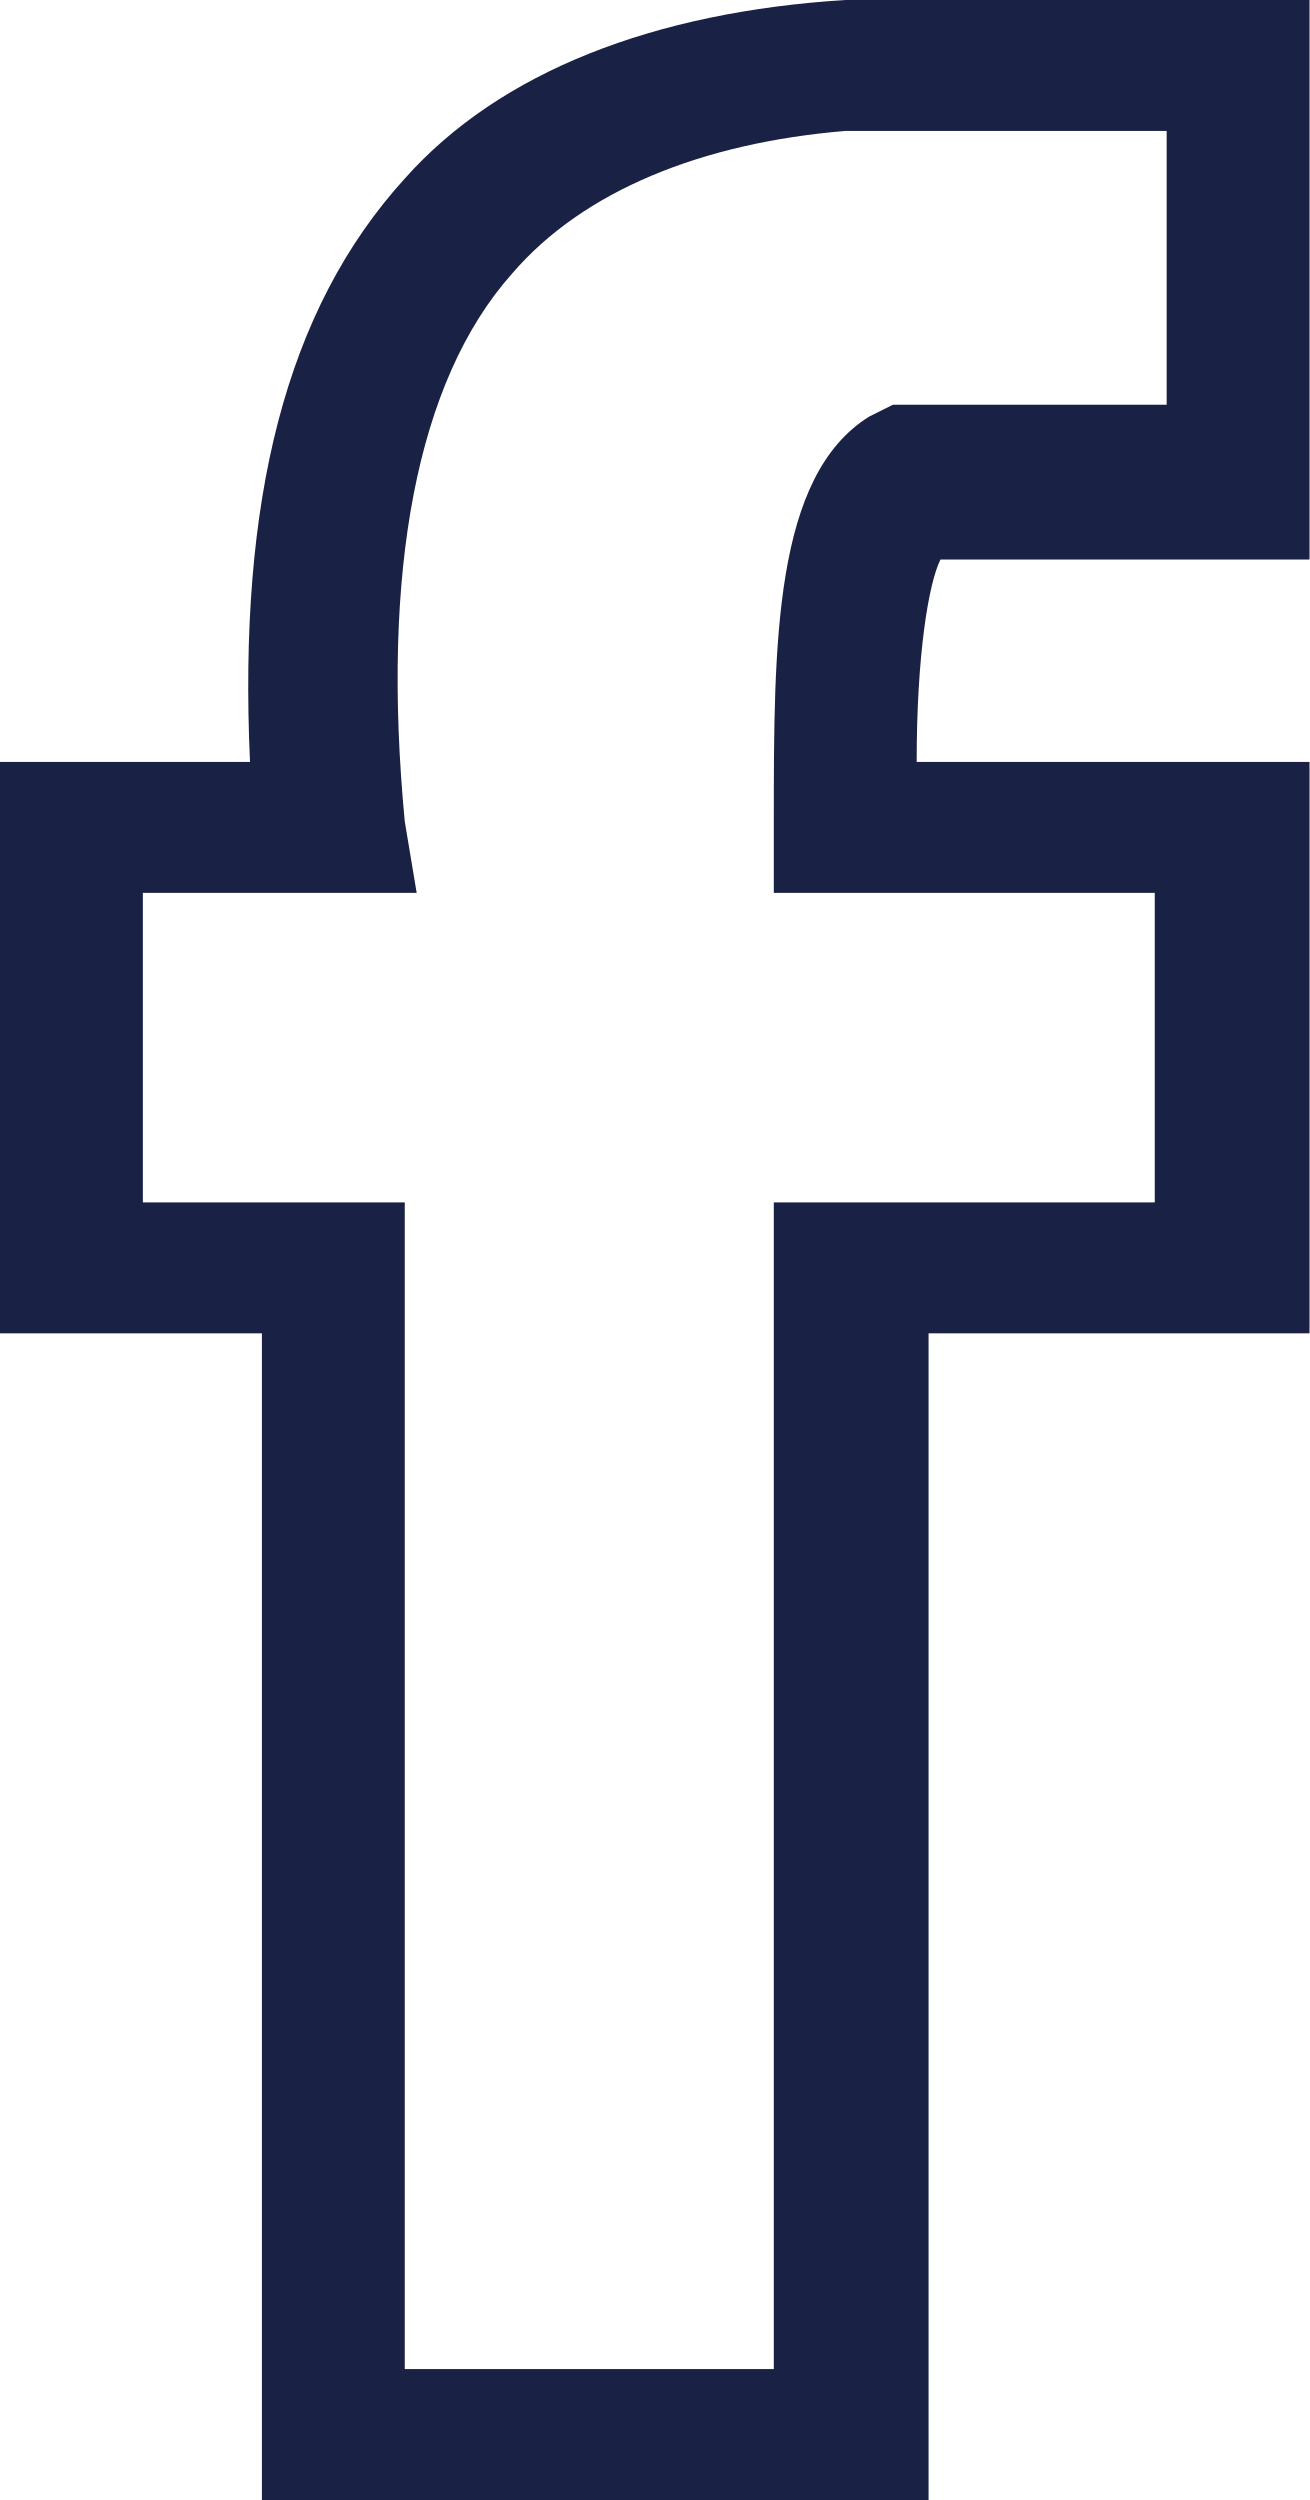
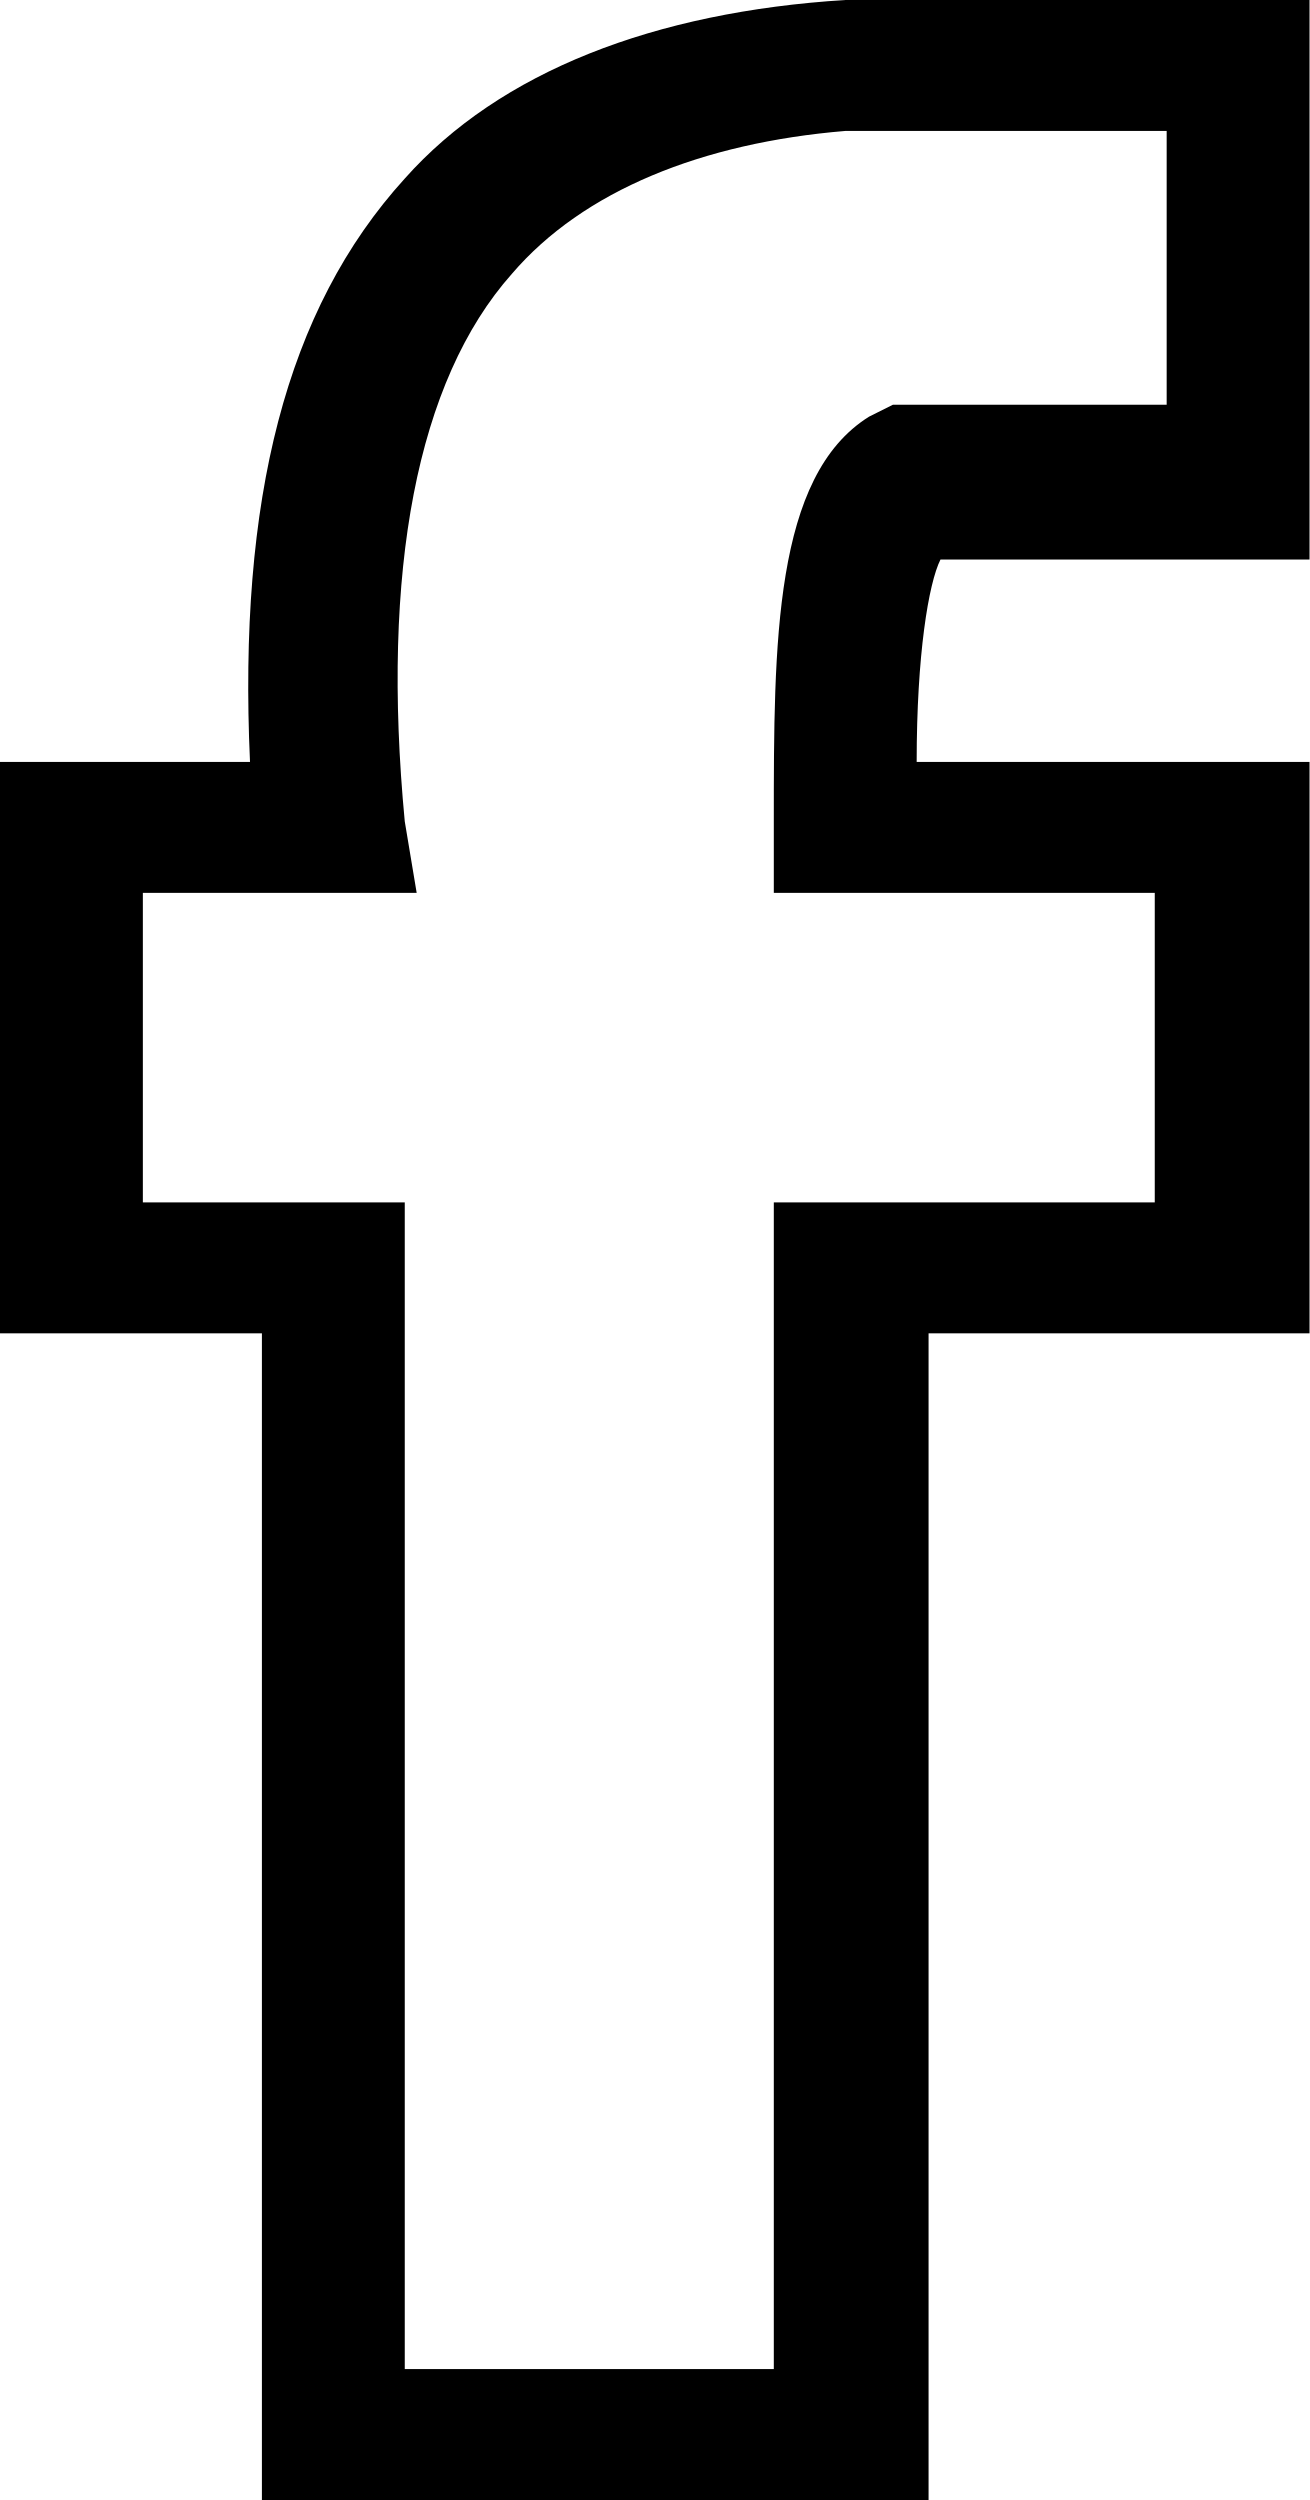
- <svg xmlns="http://www.w3.org/2000/svg" width="11" height="21" viewBox="0 0 11 21" fill="#192144">
-   <path d="M7.8,21H2.2v-9.8H0V6.4h2.1C2,4.2,2.4,2.6,3.4,1.5C4.2,0.6,5.5,0.1,7.1,0L11,0v4.7H7.9C7.8,4.9,7.7,5.5,7.7,6.4H11v4.8H7.8     V21z M3.4,19.9h3.1v-9.8h3.2V7.5H6.5l0-0.6c0-1.5,0-2.9,0.8-3.4l0.2-0.1h2.3V1.1H7.1C5.9,1.2,4.9,1.6,4.3,2.3     C3.5,3.2,3.2,4.8,3.4,6.9l0.1,0.6H1.2v2.6h2.2V19.9z" />
+ <svg xmlns="http://www.w3.org/2000/svg" version="1.1" id="Layer_1" x="0px" y="0px" viewBox="0 0 11 21" style="enable-background:new 0 0 11 21;" xml:space="preserve">
+   <g>
+     <path d="M7.8,21H2.2v-9.8H0V6.4h2.1C2,4.2,2.4,2.6,3.4,1.5C4.2,0.6,5.5,0.1,7.1,0L11,0v4.7H7.9C7.8,4.9,7.7,5.5,7.7,6.4H11v4.8H7.8   V21z M3.4,19.9h3.1v-9.8h3.2V7.5H6.5l0-0.6c0-1.5,0-2.9,0.8-3.4l0.2-0.1h2.3V1.1H7.1C5.9,1.2,4.9,1.6,4.3,2.3   C3.5,3.2,3.2,4.8,3.4,6.9l0.1,0.6H1.2v2.6h2.2V19.9z" />
+   </g>
</svg>
